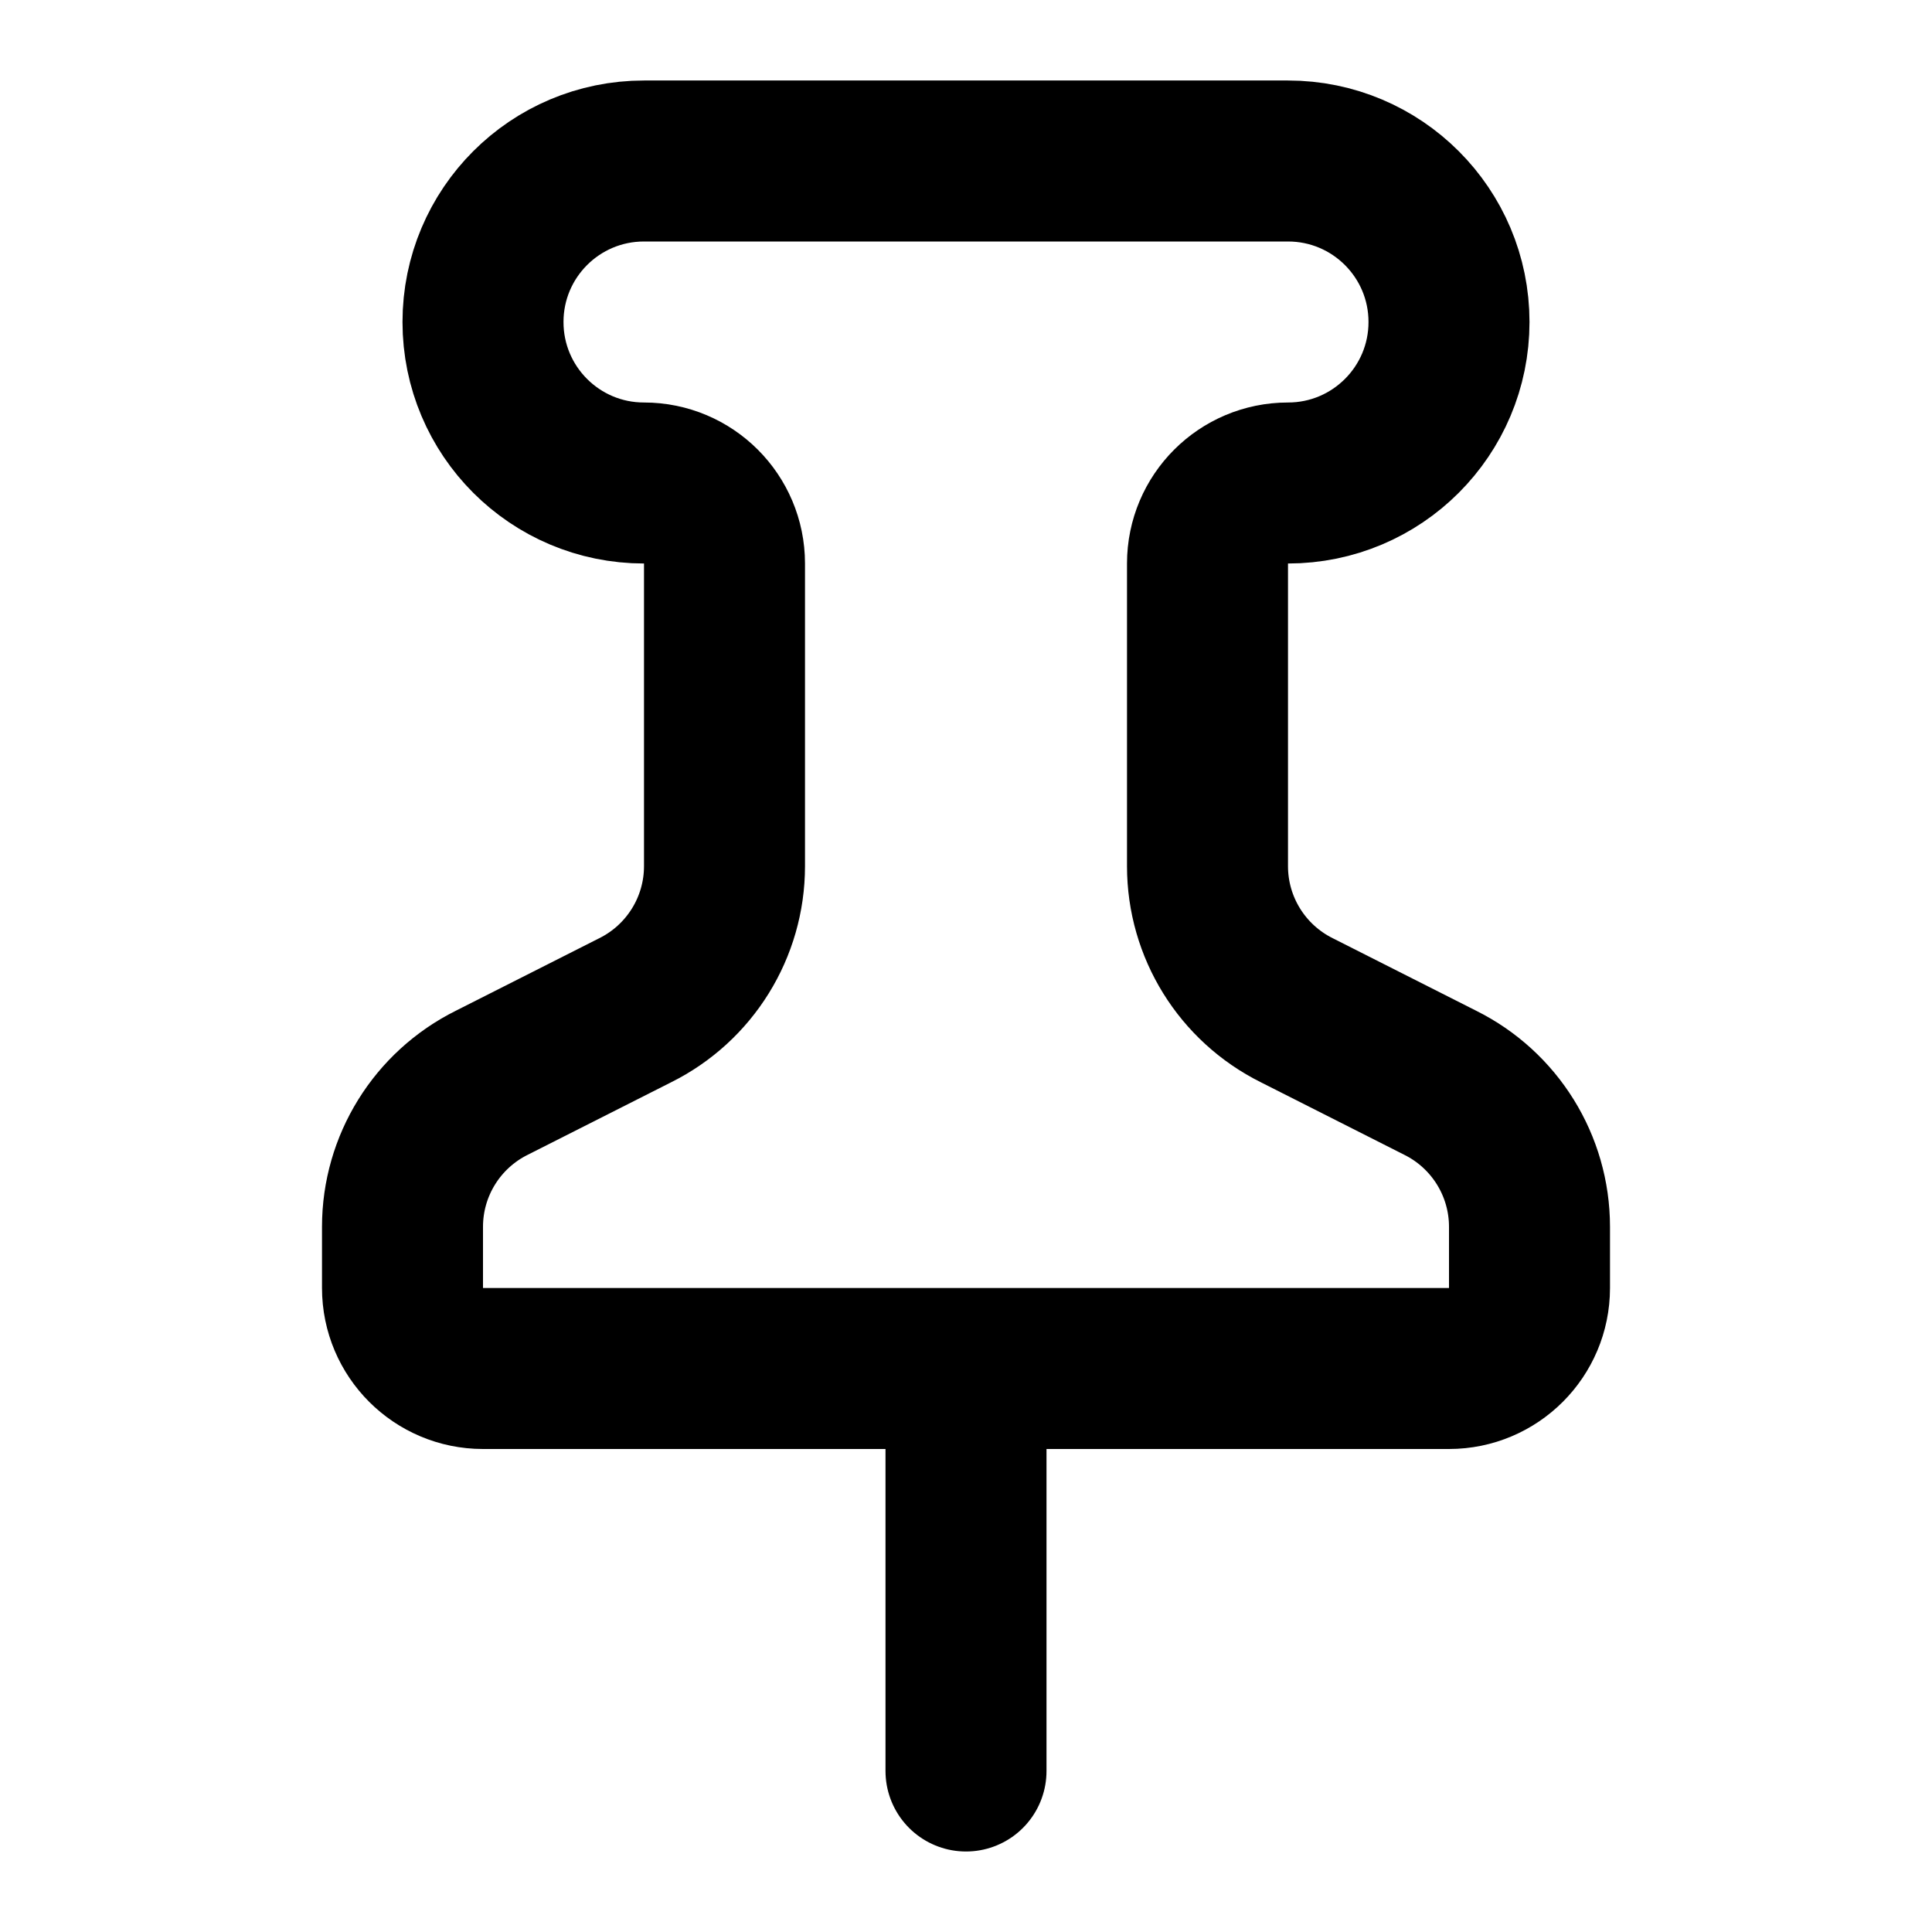
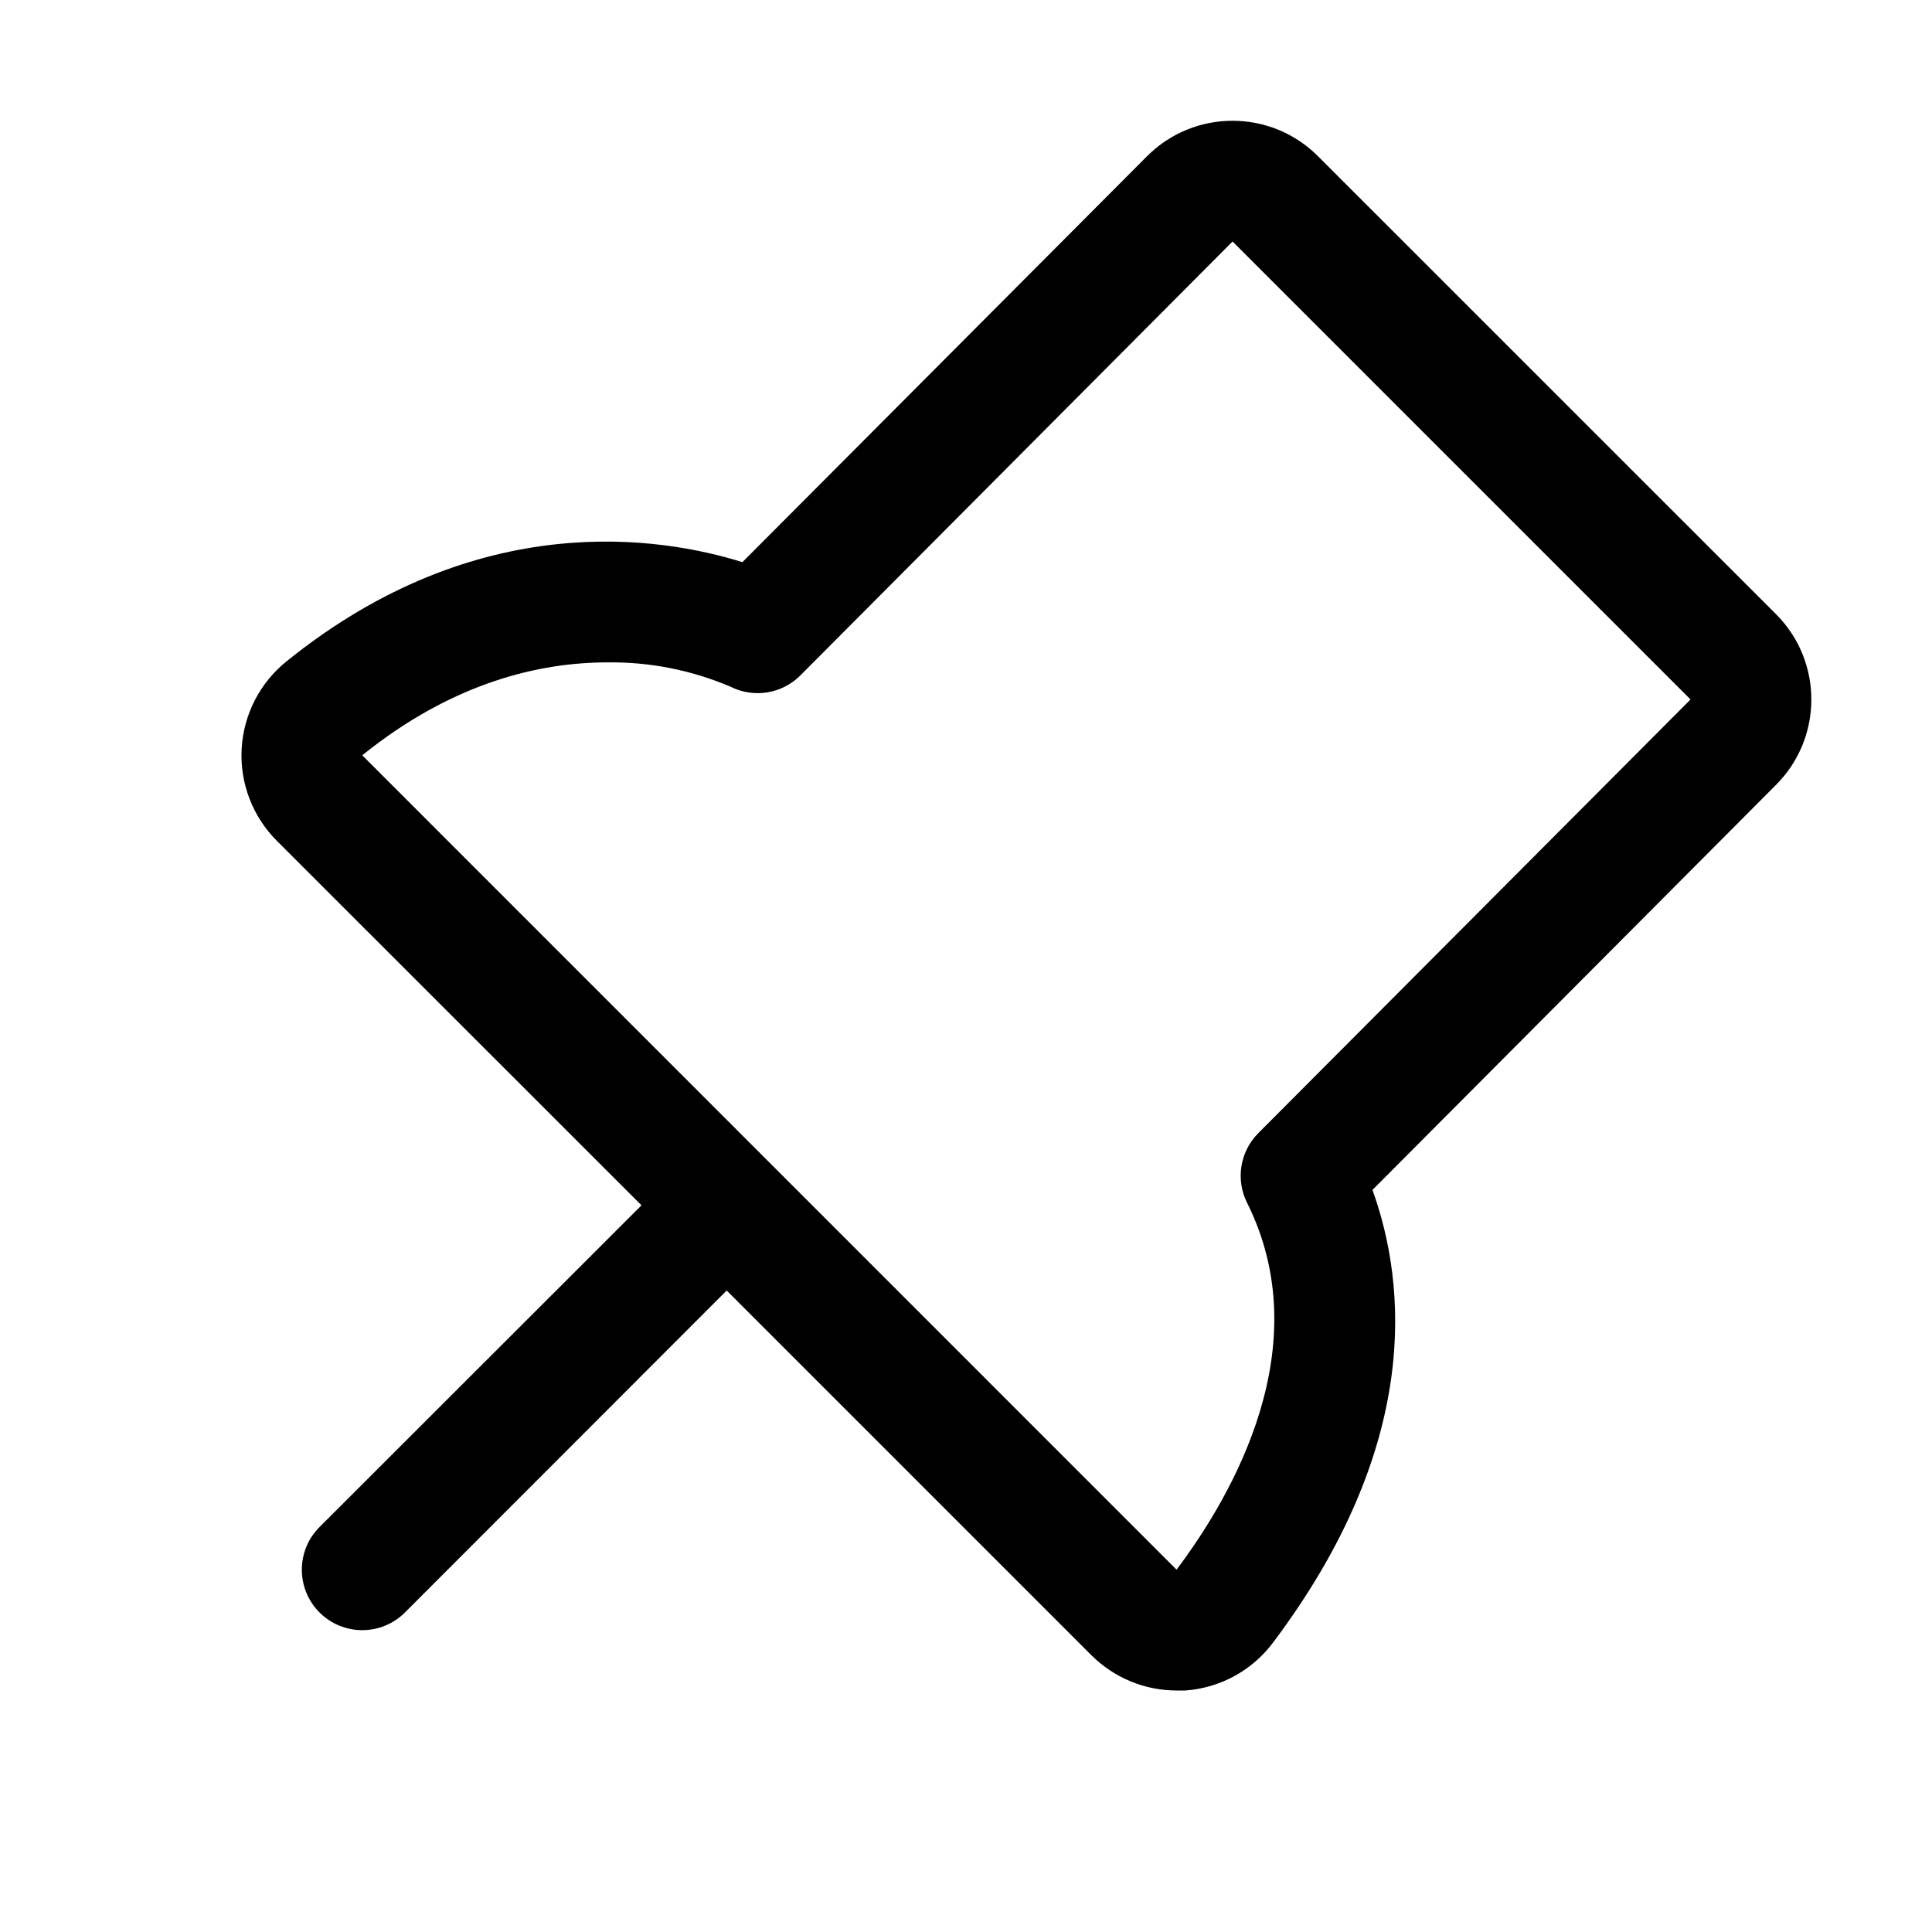
- <svg xmlns="http://www.w3.org/2000/svg" width="24" height="24" viewBox="0 0 24 24" fill="none" stroke="currentColor" stroke-width="2" stroke-linecap="round" stroke-linejoin="round">
-   <path d="M12 17L12 22M9 10.76C9 11.519 8.57 12.212 7.89 12.55L6.11 13.45C5.43 13.788 5 14.481 5 15.24L5 16C5 16.552 5.448 17 6 17L18 17C18.552 17 19 16.552 19 16L19 15.24C19 14.481 18.57 13.788 17.89 13.45L16.11 12.55C15.43 12.212 15 11.519 15 10.76L15 7C15 6.448 15.448 6 16 6C17.105 6 18 5.105 18 4C18 2.895 17.105 2 16 2L8 2C6.895 2 6 2.895 6 4C6 5.105 6.895 6 8 6C8.552 6 9 6.448 9 7Z" />
+ <svg xmlns="http://www.w3.org/2000/svg" viewBox="0 0 256 256" fill="currentColor">
+   <path d="M235.32,81.37,174.63,20.69a16,16,0,0,0-22.63,0L98.37,74.49c-10.66-3.34-35-7.37-60.4,13.14a16,16,0,0,0-1.29,23.78L85,159.71,42.34,202.34a8,8,0,0,0,11.32,11.32L96.29,171l48.29,48.29A16,16,0,0,0,155.9,224c.38,0,.75,0,1.13,0a15.93,15.93,0,0,0,11.64-6.33c19.64-26.1,17.75-47.32,13.19-60L235.33,104A16,16,0,0,0,235.32,81.37ZM224,92.69h0l-57.27,57.46a8,8,0,0,0-1.49,9.22c9.46,18.93-1.8,38.59-9.34,48.62L48,100.08c12.08-9.74,23.64-12.31,32.48-12.31A40.13,40.13,0,0,1,96.81,91a8,8,0,0,0,9.25-1.51L163.32,32,224,92.68Z" />
</svg>
